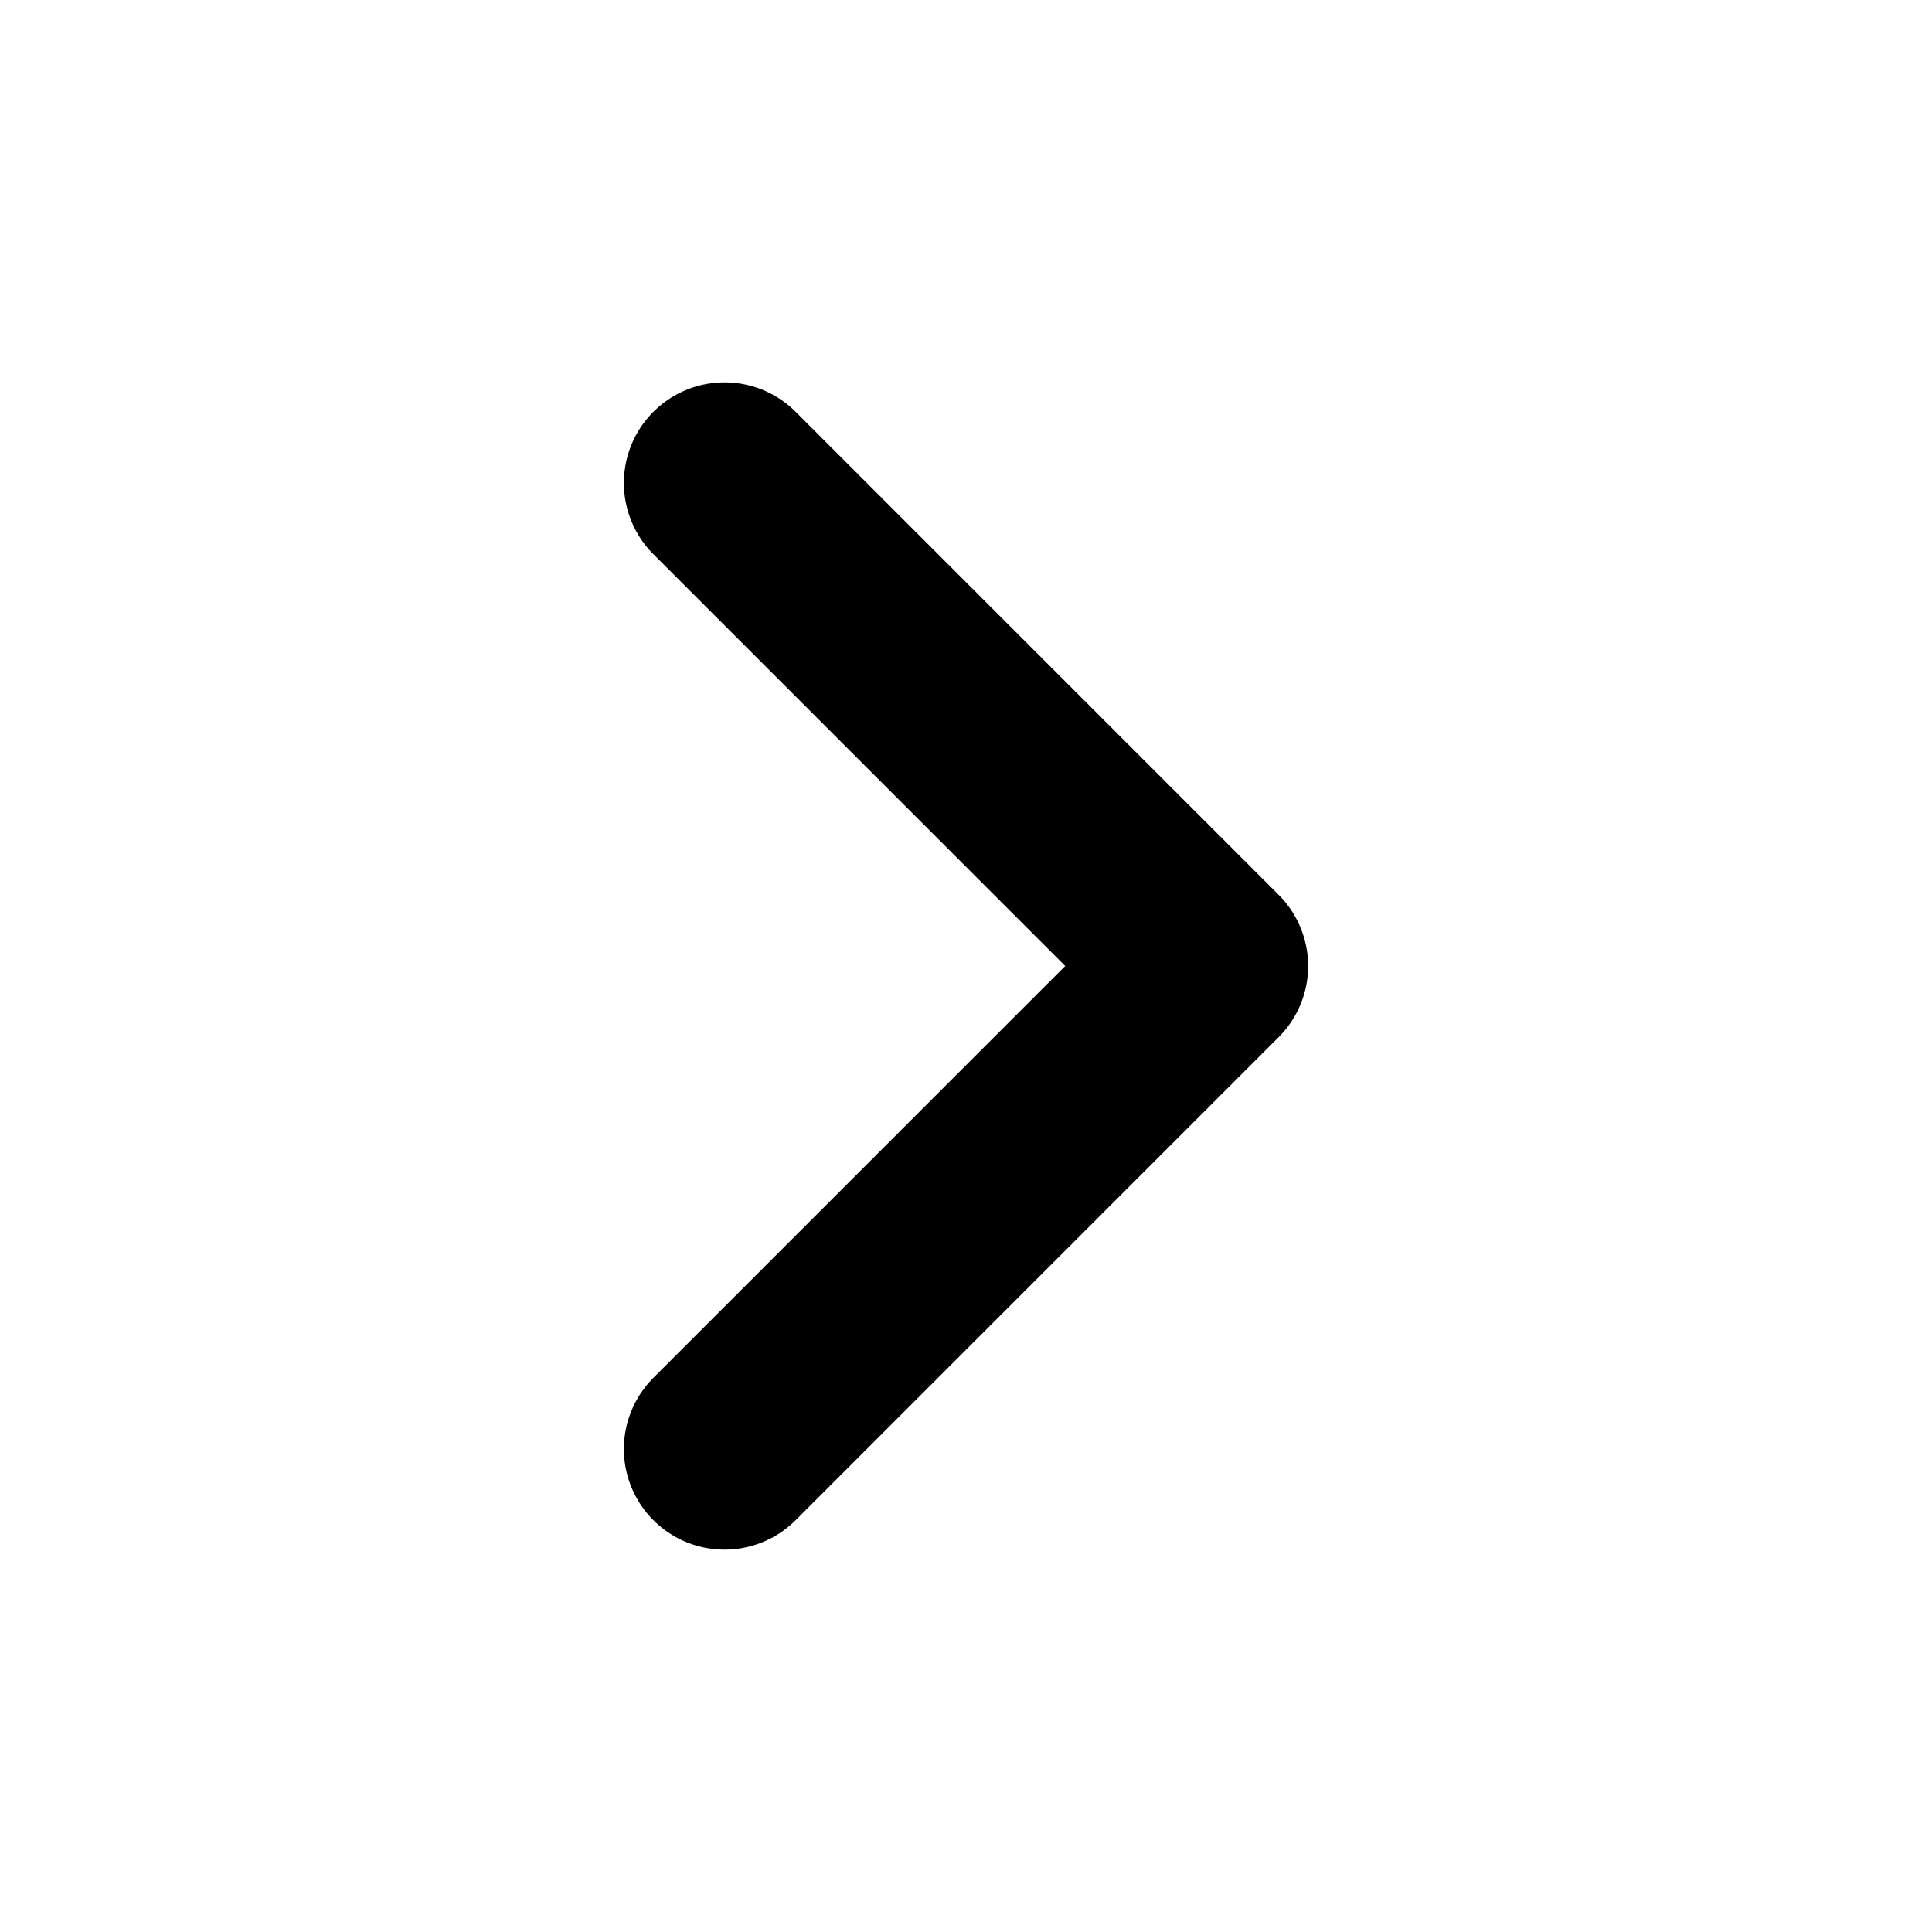
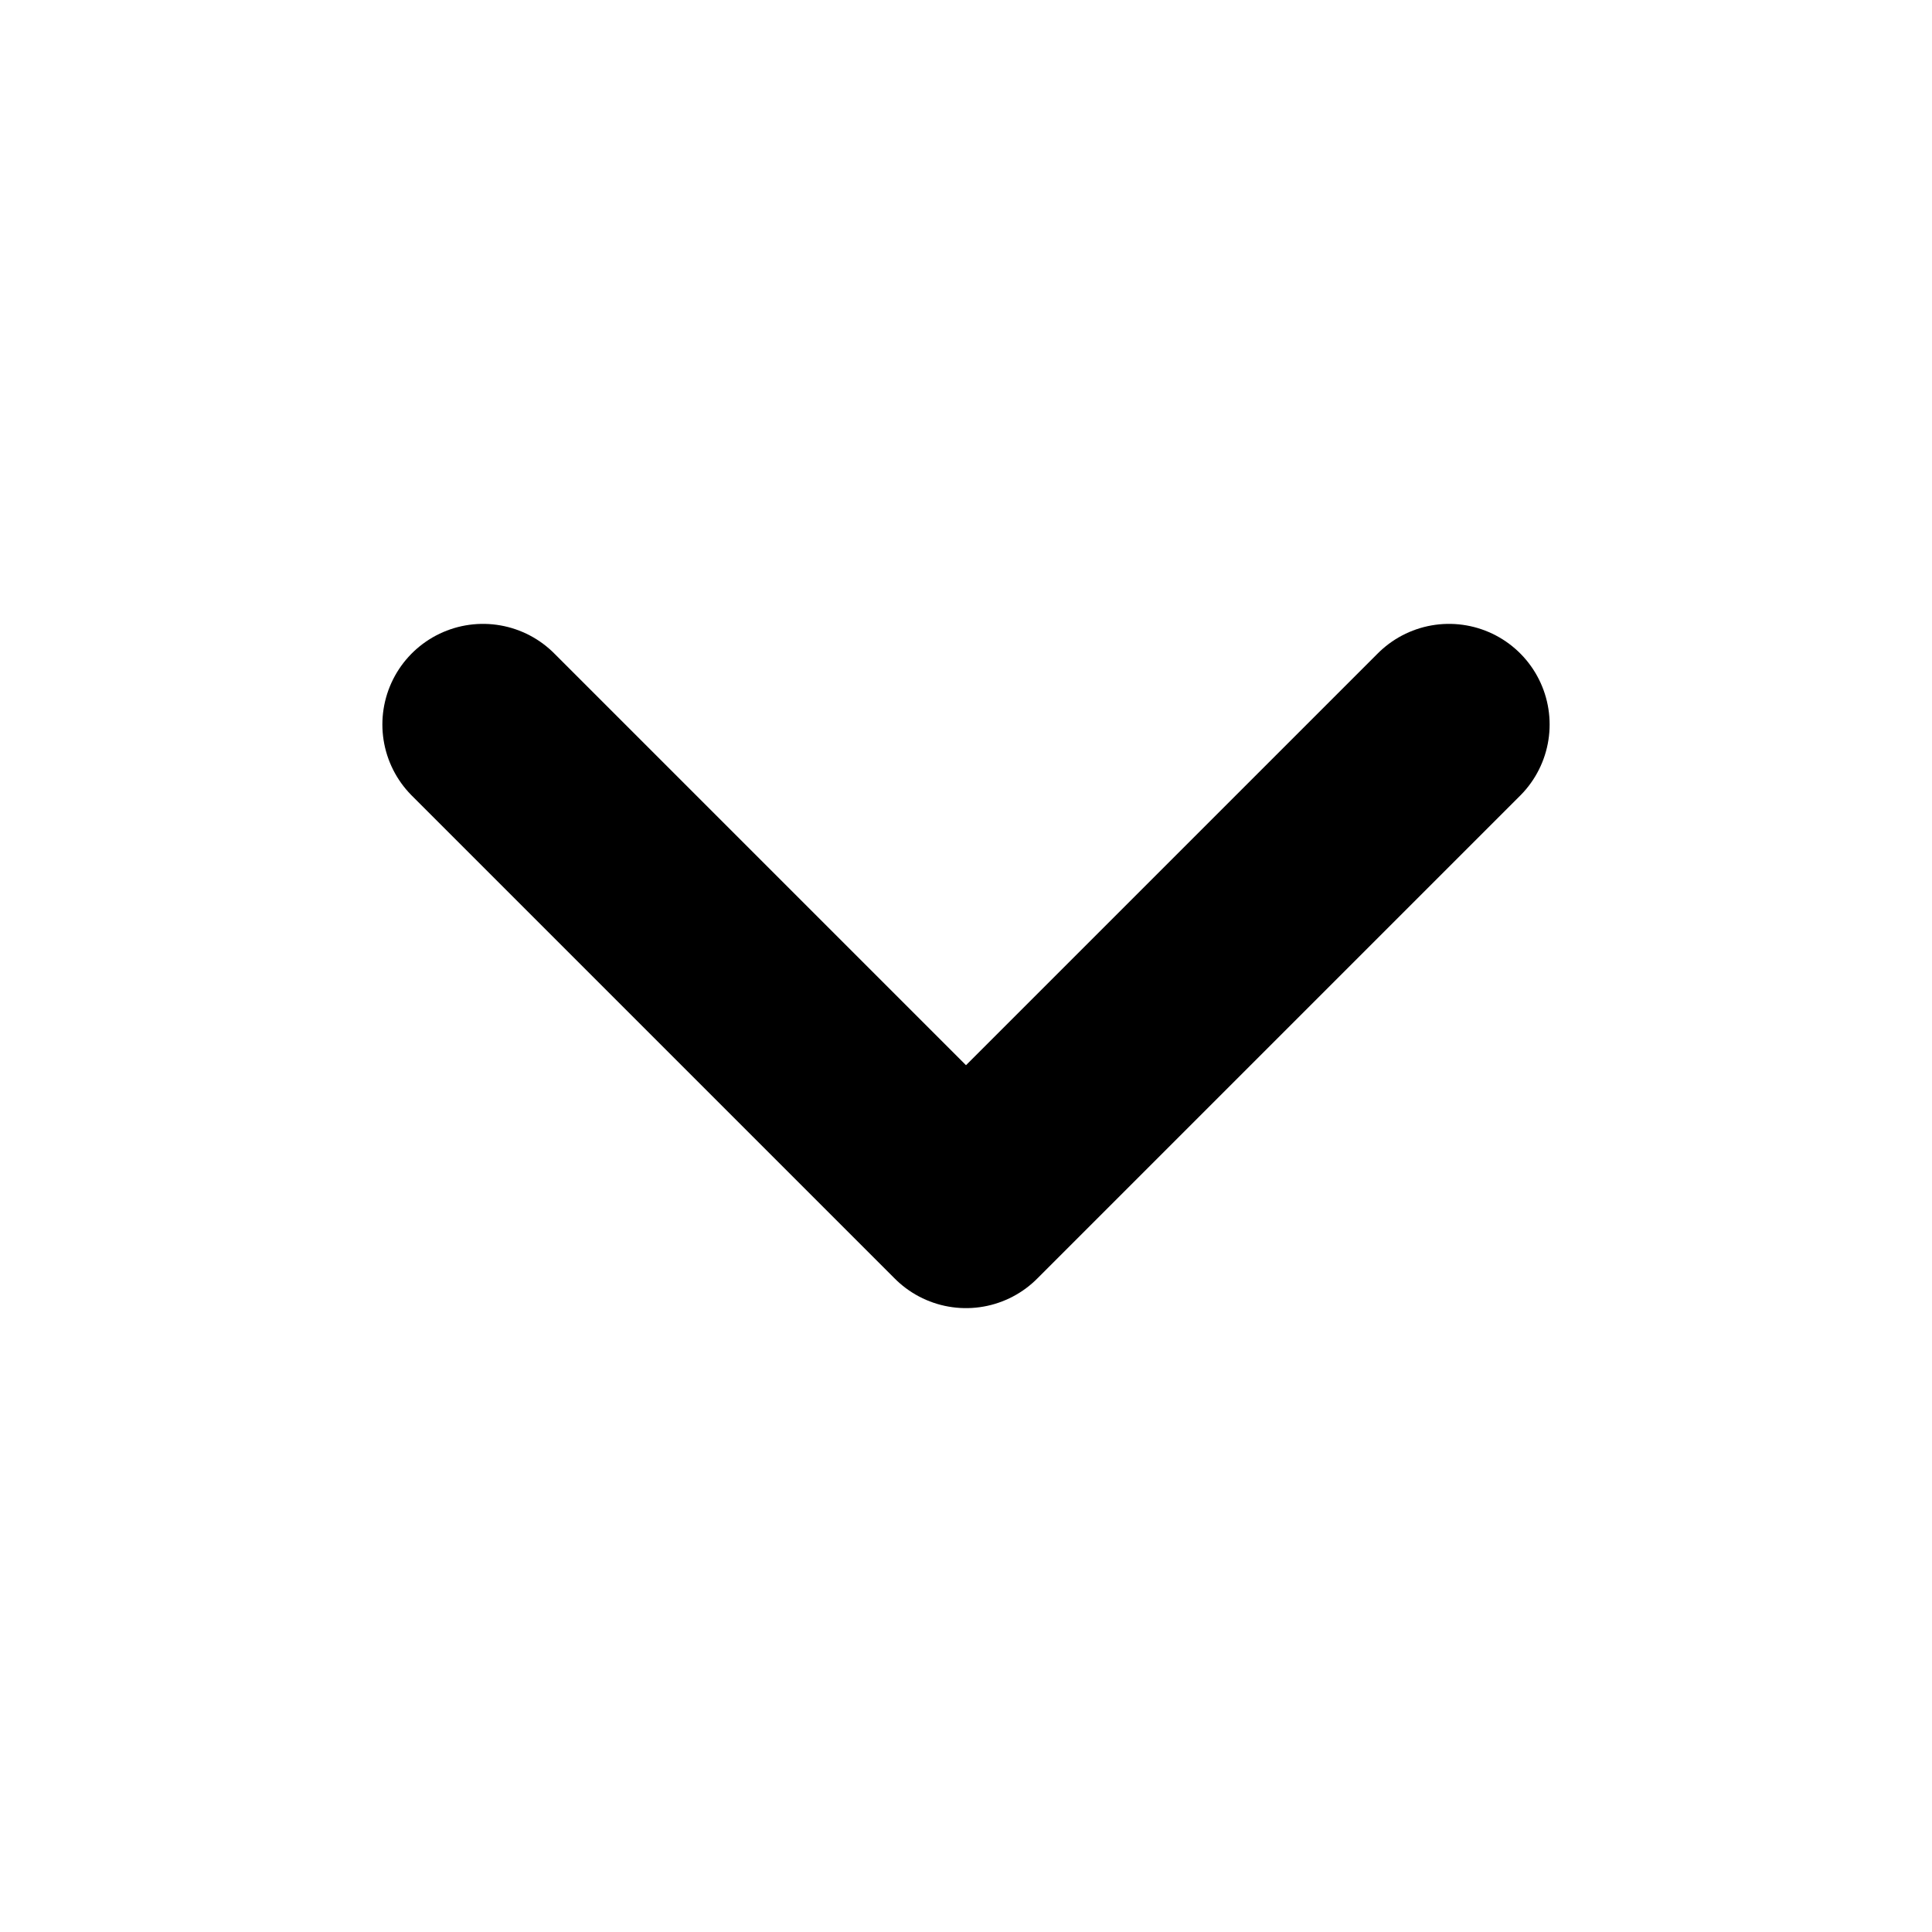
<svg xmlns="http://www.w3.org/2000/svg" viewBox="0 0 12 12" width="12" height="12" fill="none" stroke="currentColor" stroke-width="1.25">
-   <path d="M4.5 3L7.5 6L4.5 9" stroke-linecap="round" stroke-linejoin="round" />
+   <path d="M3 4.5L6 7.5L9 4.5" stroke-linecap="round" stroke-linejoin="round" />
</svg>
